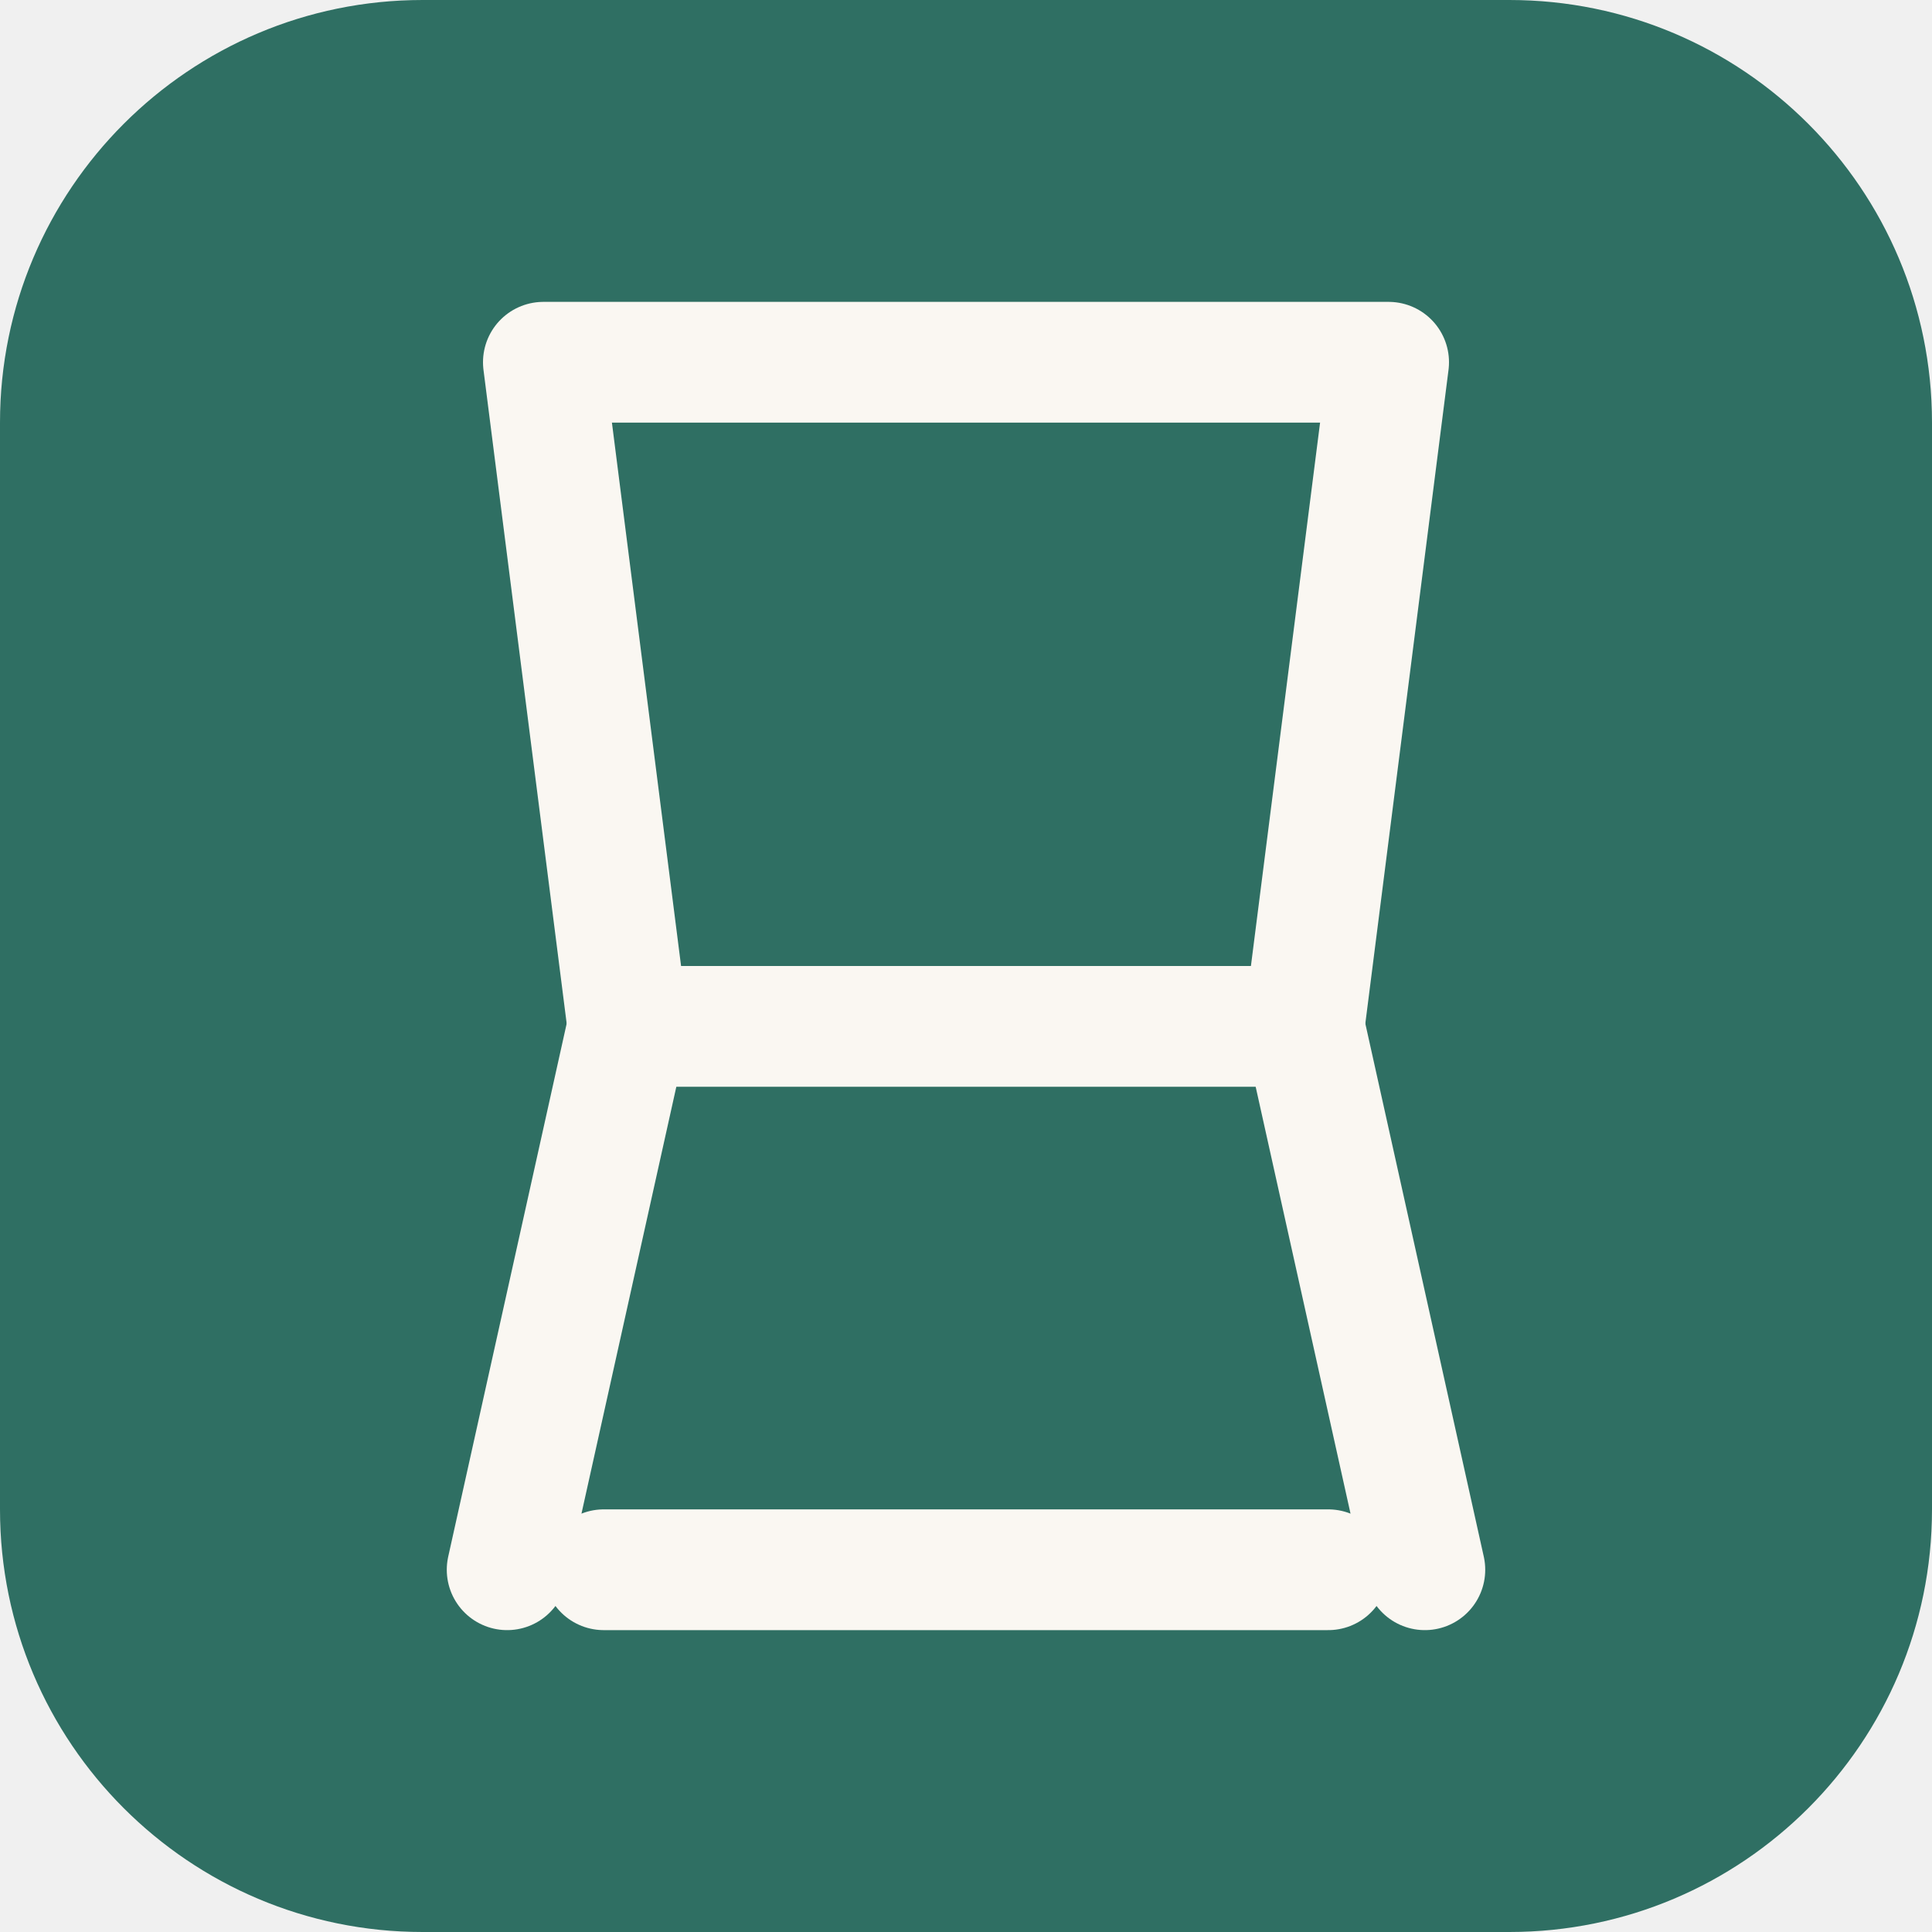
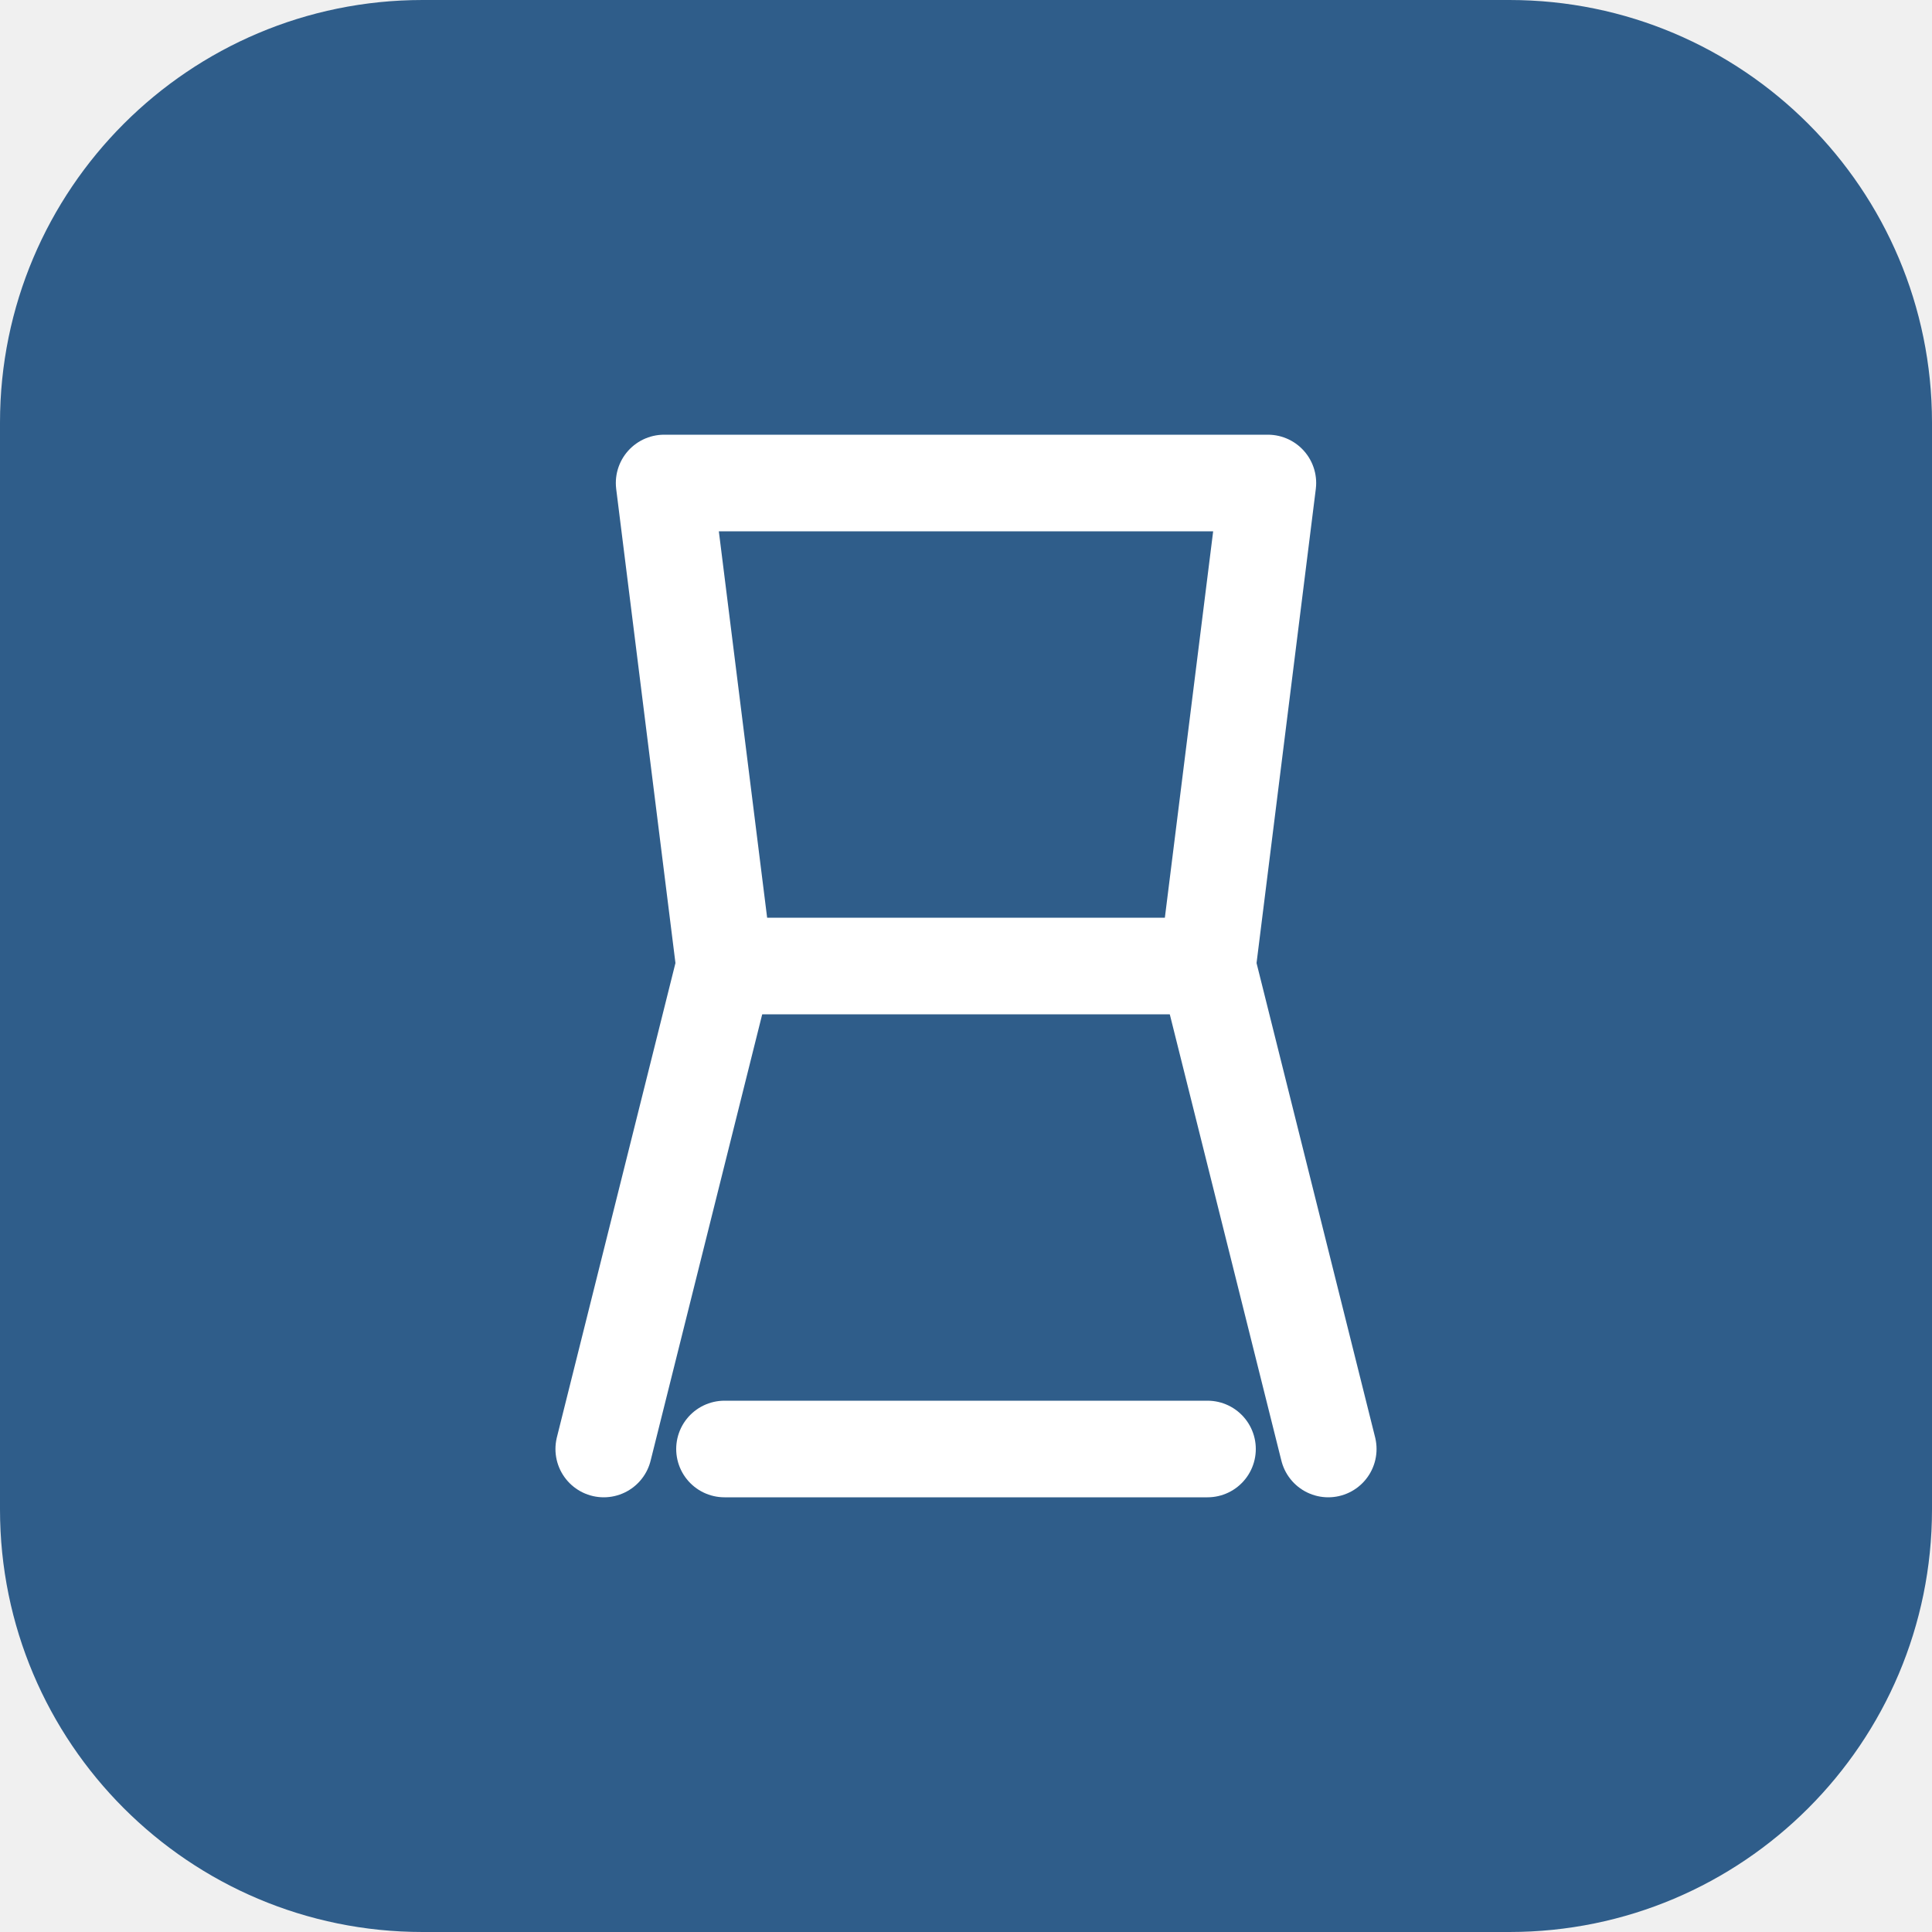
<svg xmlns="http://www.w3.org/2000/svg" viewBox="0 0 32 32">
-   <rect width="32" height="32" rx="7" fill="#2F6F63" />
-   <path d="M9 6h14l-1.4 11H10.4L9 6z" fill="none" stroke="#FAF7F2" stroke-width="2" stroke-linejoin="round" />
-   <path d="M10.4 17l-2 9M21.6 17l2 9M10 26h12" fill="none" stroke="#FAF7F2" stroke-width="2" stroke-linecap="round" />
+   <rect width="32" height="32" rx="7" fill="#2f5d8a" />
+   <g transform="translate(4 4)">
+     <path d="M7 4h10l-1 8H8L7 4z" fill="none" stroke="#FFFFFF" stroke-width="1.6" stroke-linejoin="round" />
+     <path d="M8 12l-2 8M16 12l2 8M8 20h8" fill="none" stroke="#FFFFFF" stroke-width="1.6" stroke-linecap="round" />
+   </g>
</svg>
